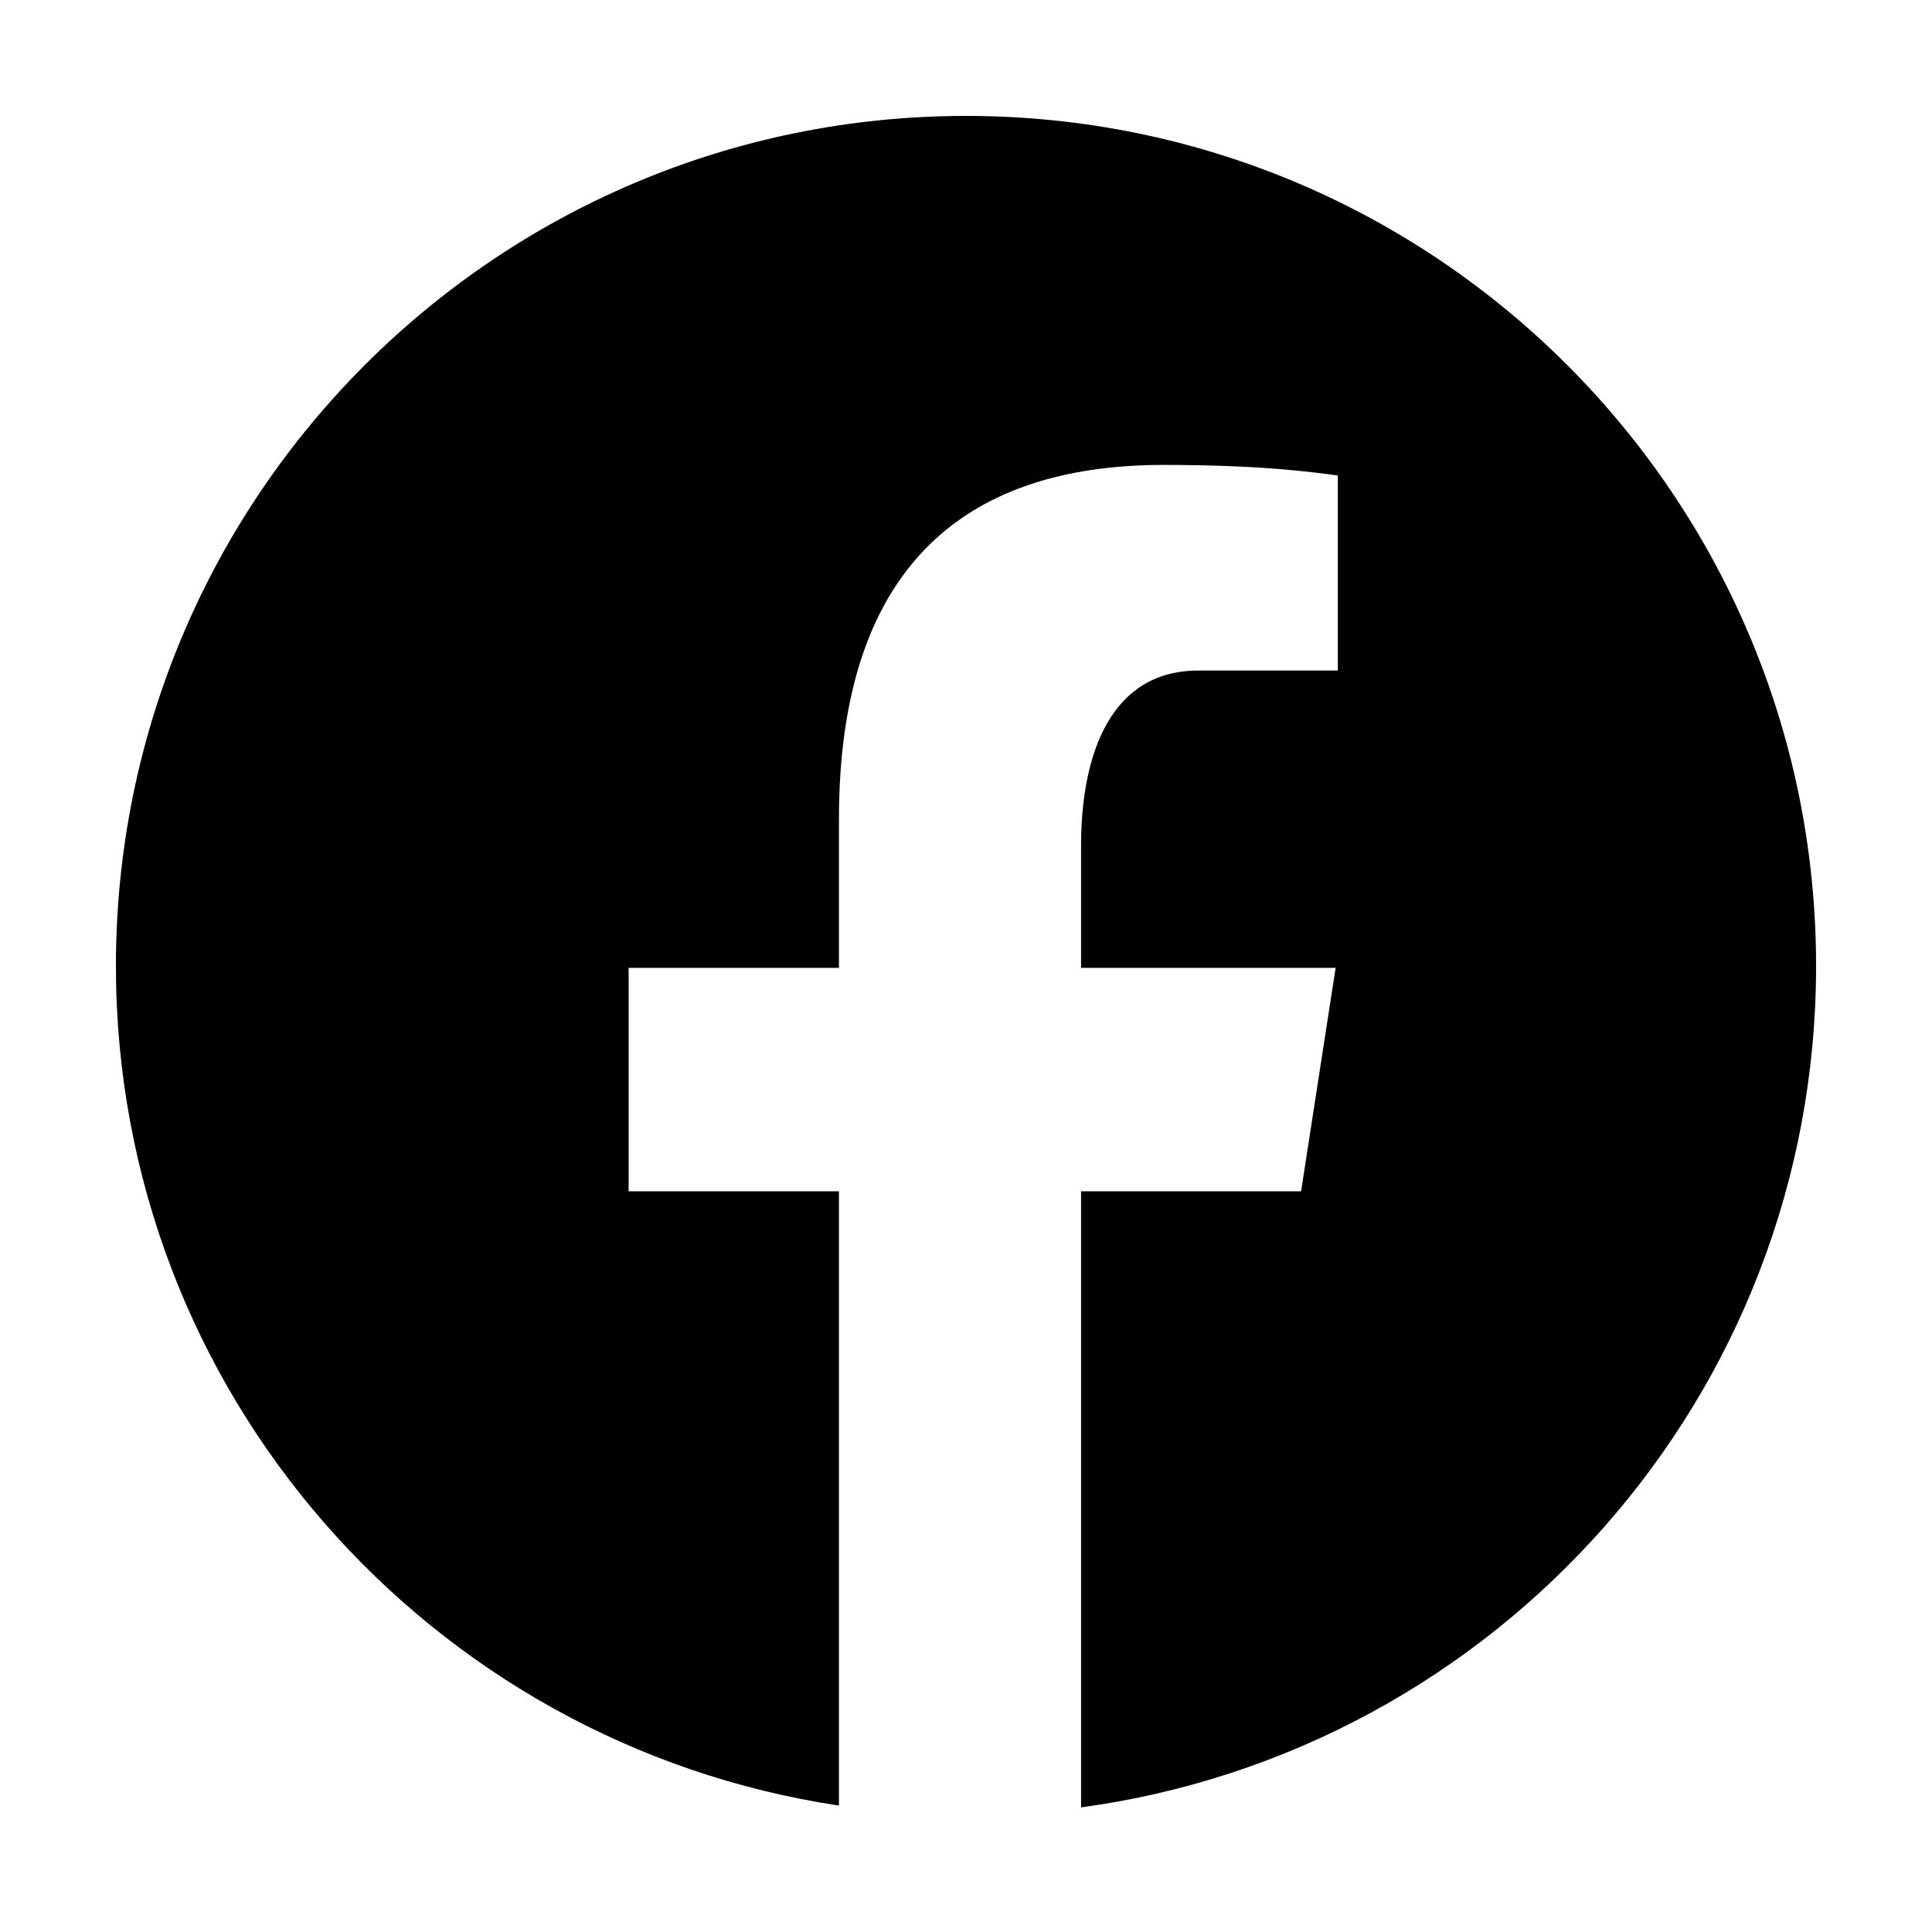
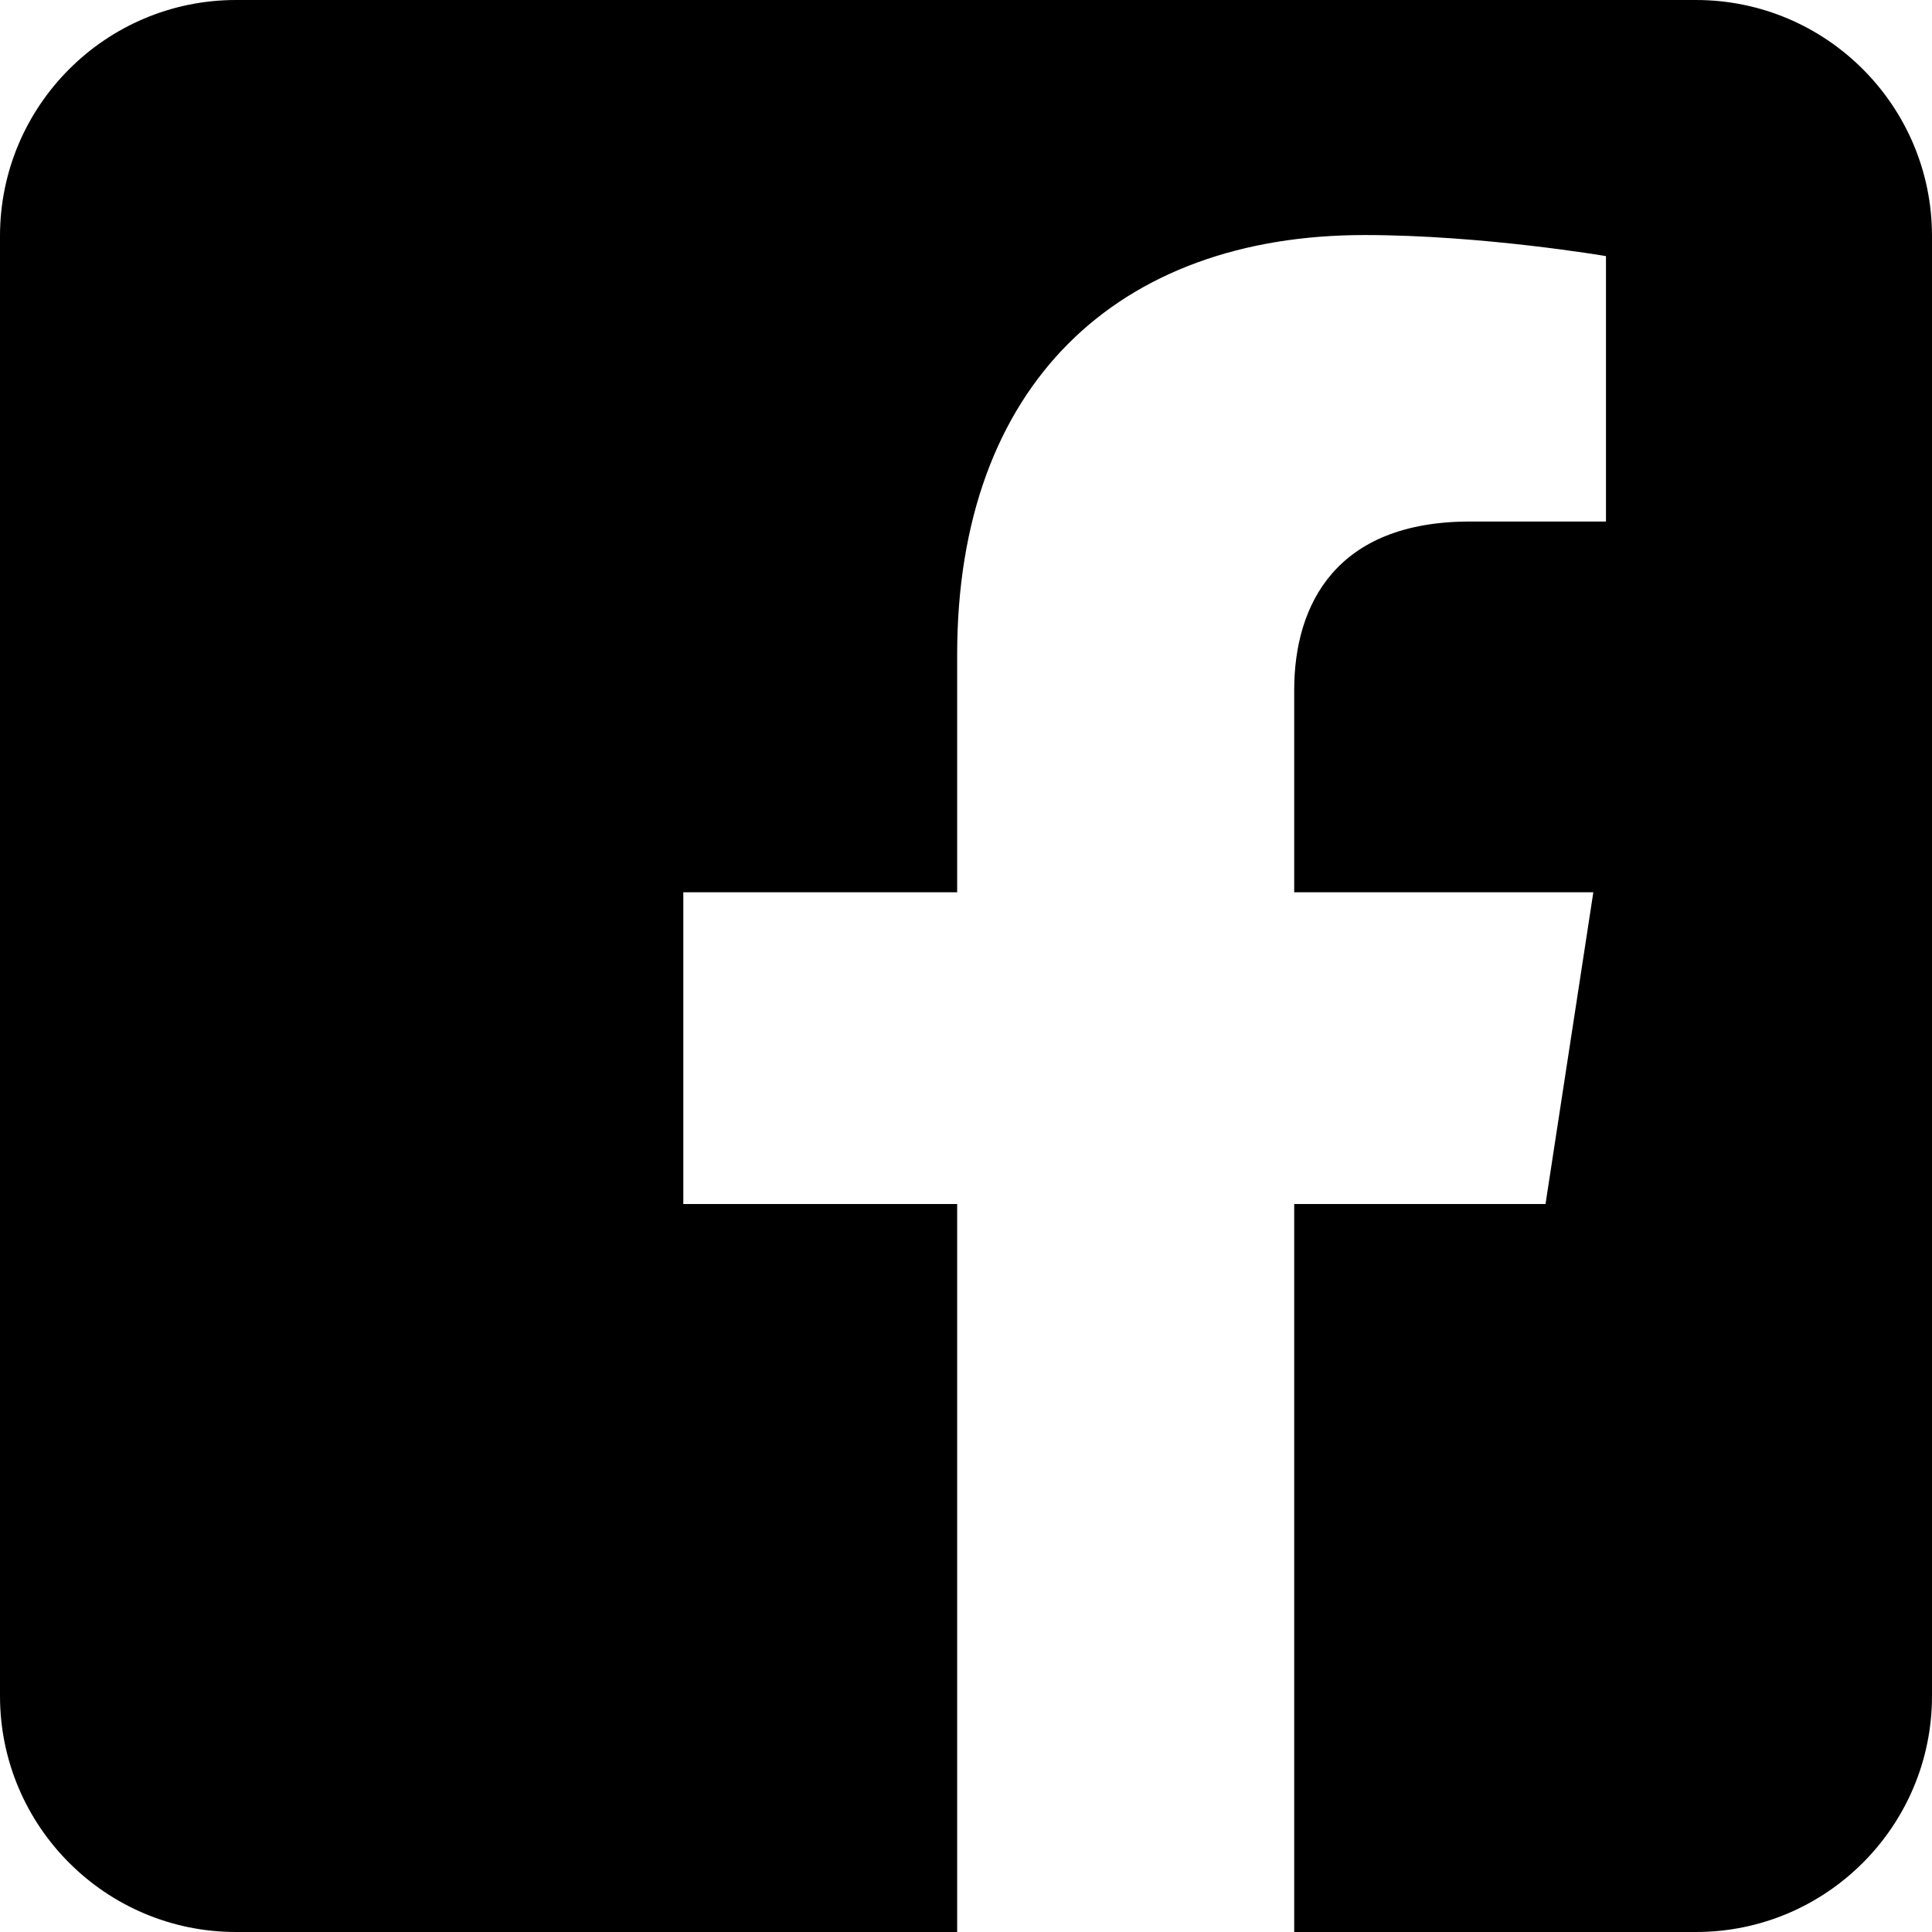
- <svg xmlns="http://www.w3.org/2000/svg" viewBox="0 0 50 50" width="50px" height="50px">
-   <path d="M25,3C12.85,3,3,12.85,3,25c0,11.03,8.125,20.137,18.712,21.728V30.831h-5.443v-5.783h5.443v-3.848 c0-6.371,3.104-9.168,8.399-9.168c2.536,0,3.877,0.188,4.512,0.274v5.048h-3.612c-2.248,0-3.033,2.131-3.033,4.533v3.161h6.588 l-0.894,5.783h-5.694v15.944C38.716,45.318,47,36.137,47,25C47,12.85,37.15,3,25,3z" />
+ <svg xmlns="http://www.w3.org/2000/svg" height="100%" style="fill-rule:evenodd;clip-rule:evenodd;stroke-linejoin:round;stroke-miterlimit:2;" version="1.1" viewBox="0 0 512 512" width="100%" xml:space="preserve">
+   <path d="M449.446,0c34.525,0 62.554,28.03 62.554,62.554l0,386.892c0,34.524 -28.03,62.554 -62.554,62.554l-106.468,0l0,-192.915l66.6,0l12.672,-82.621l-79.272,0l0,-53.617c0,-22.603 11.073,-44.636 46.58,-44.636l36.042,0l0,-70.34c0,0 -32.71,-5.582 -63.982,-5.582c-65.288,0 -107.96,39.569 -107.96,111.204l0,62.971l-72.573,0l0,82.621l72.573,0l0,192.915l-191.104,0c-34.524,0 -62.554,-28.03 -62.554,-62.554l0,-386.892c0,-34.524 28.029,-62.554 62.554,-62.554l386.892,0Z" />
</svg>
